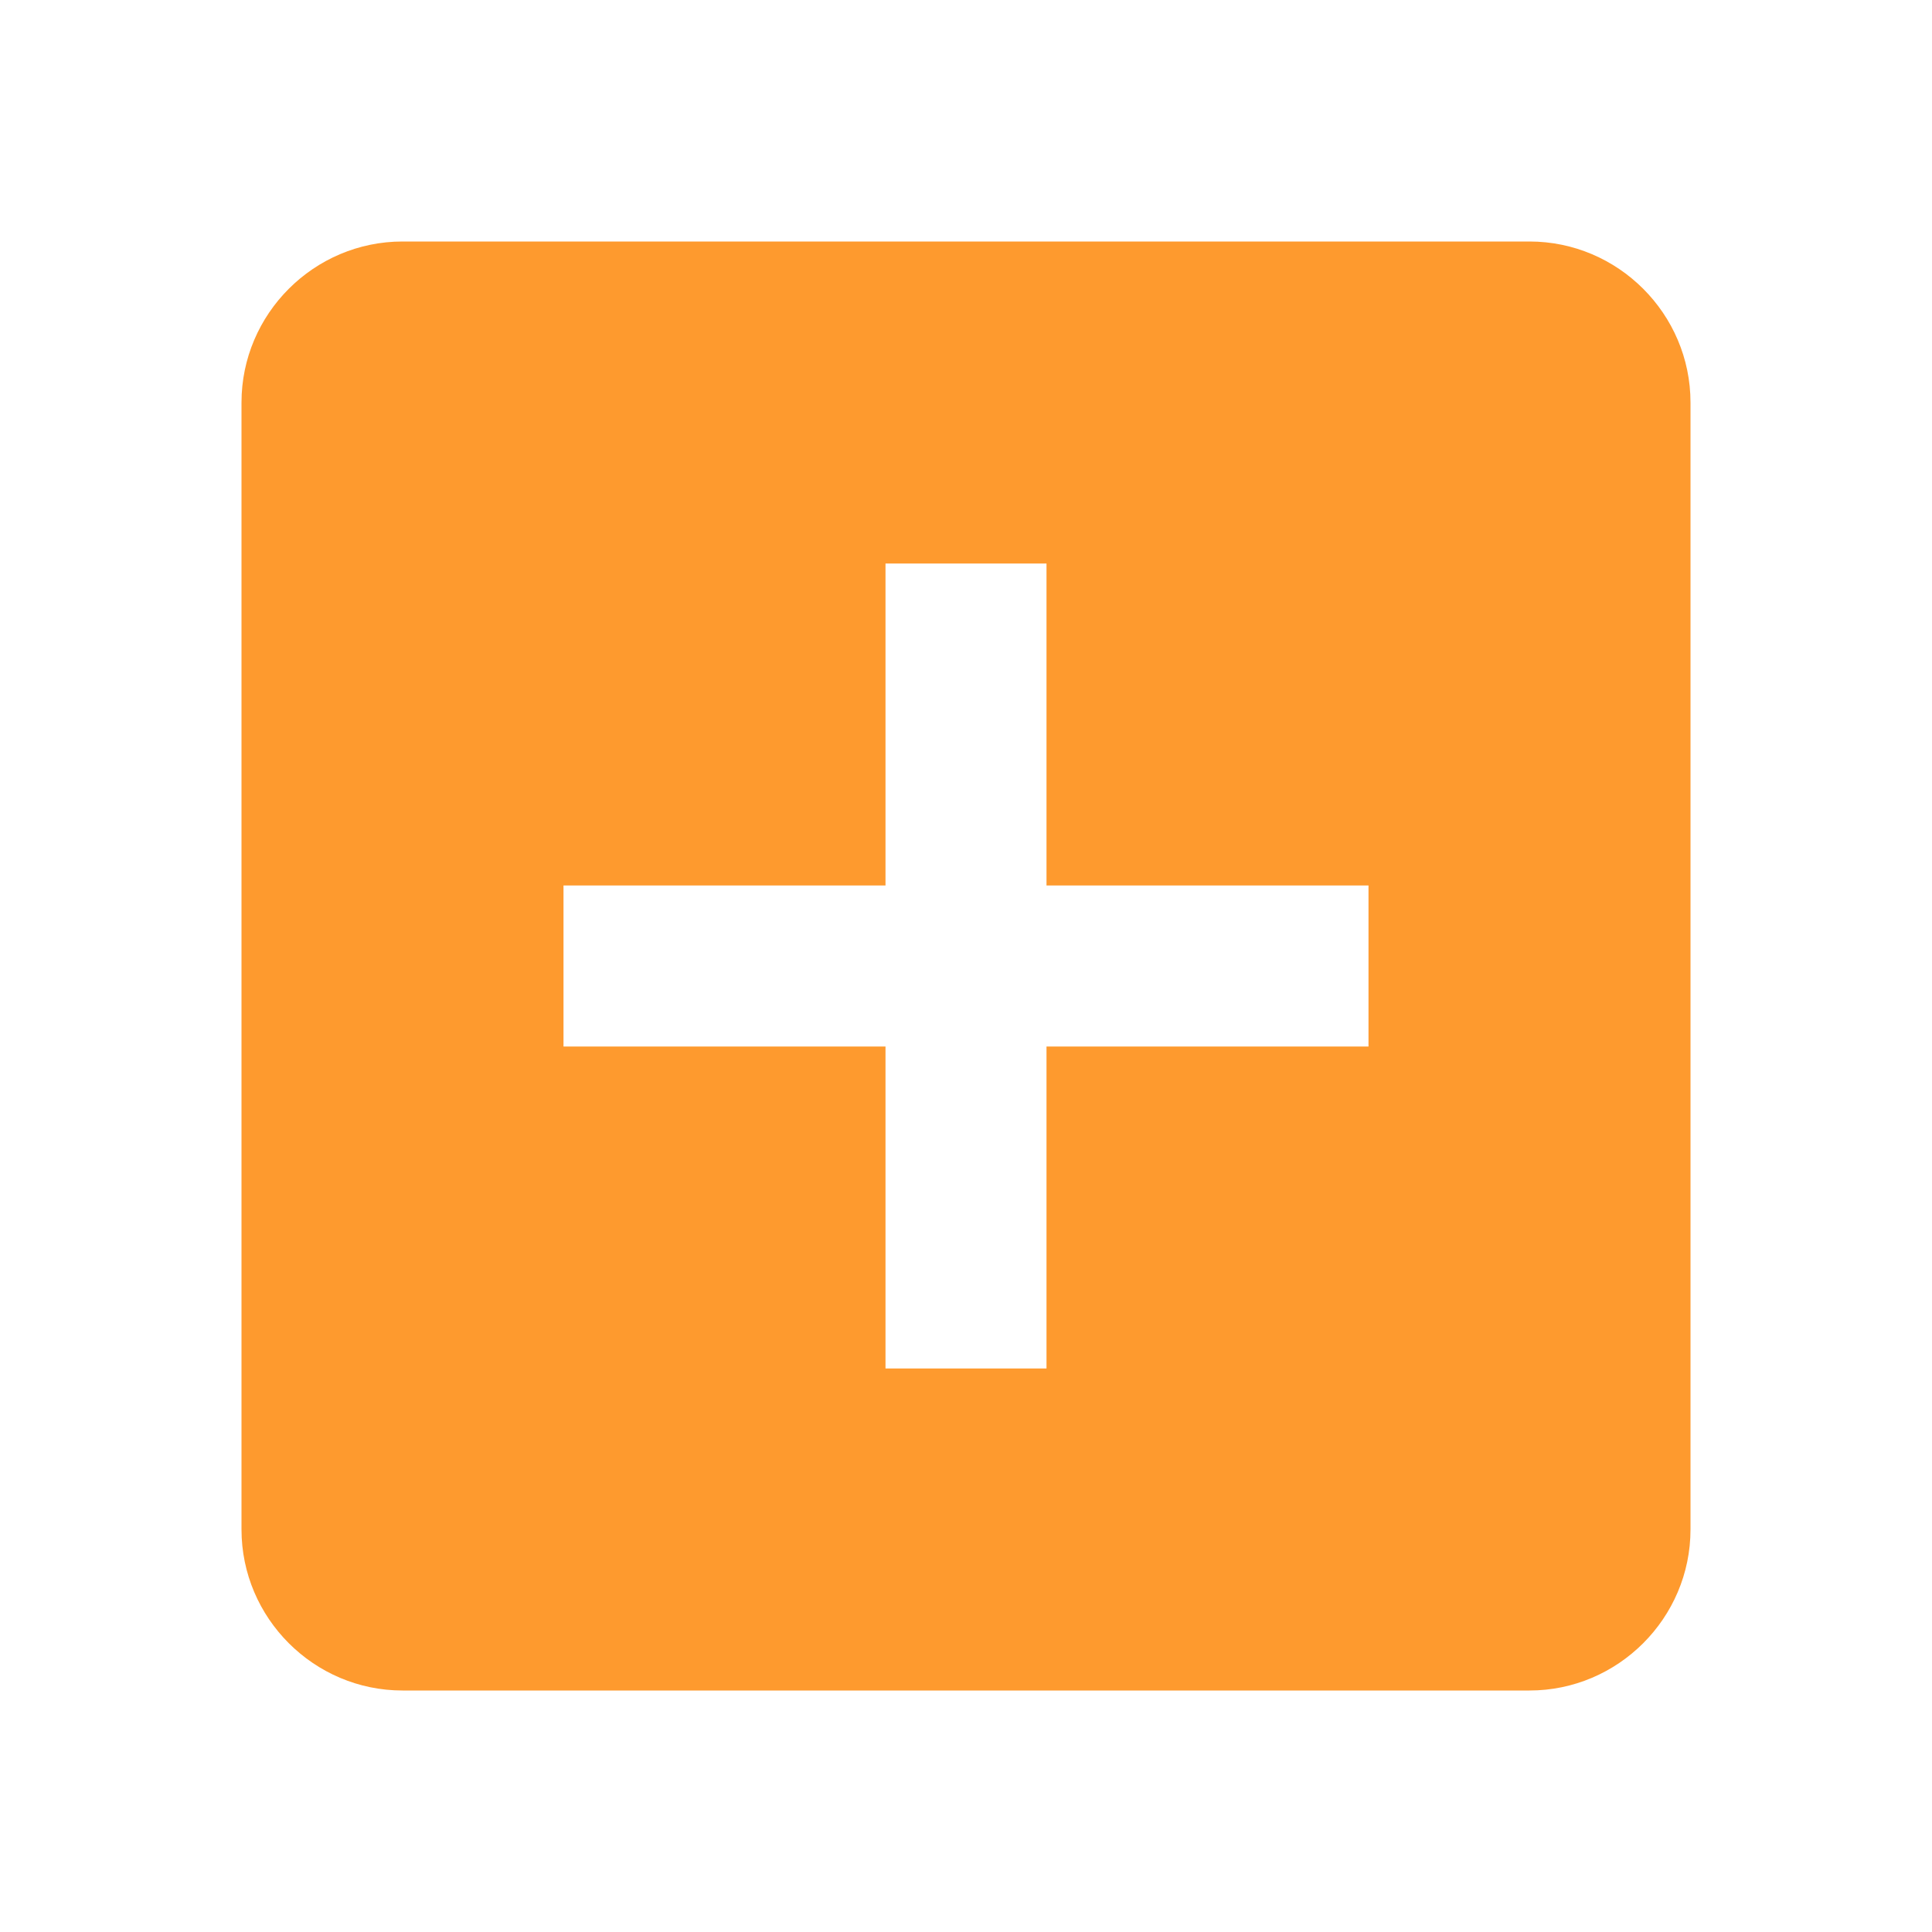
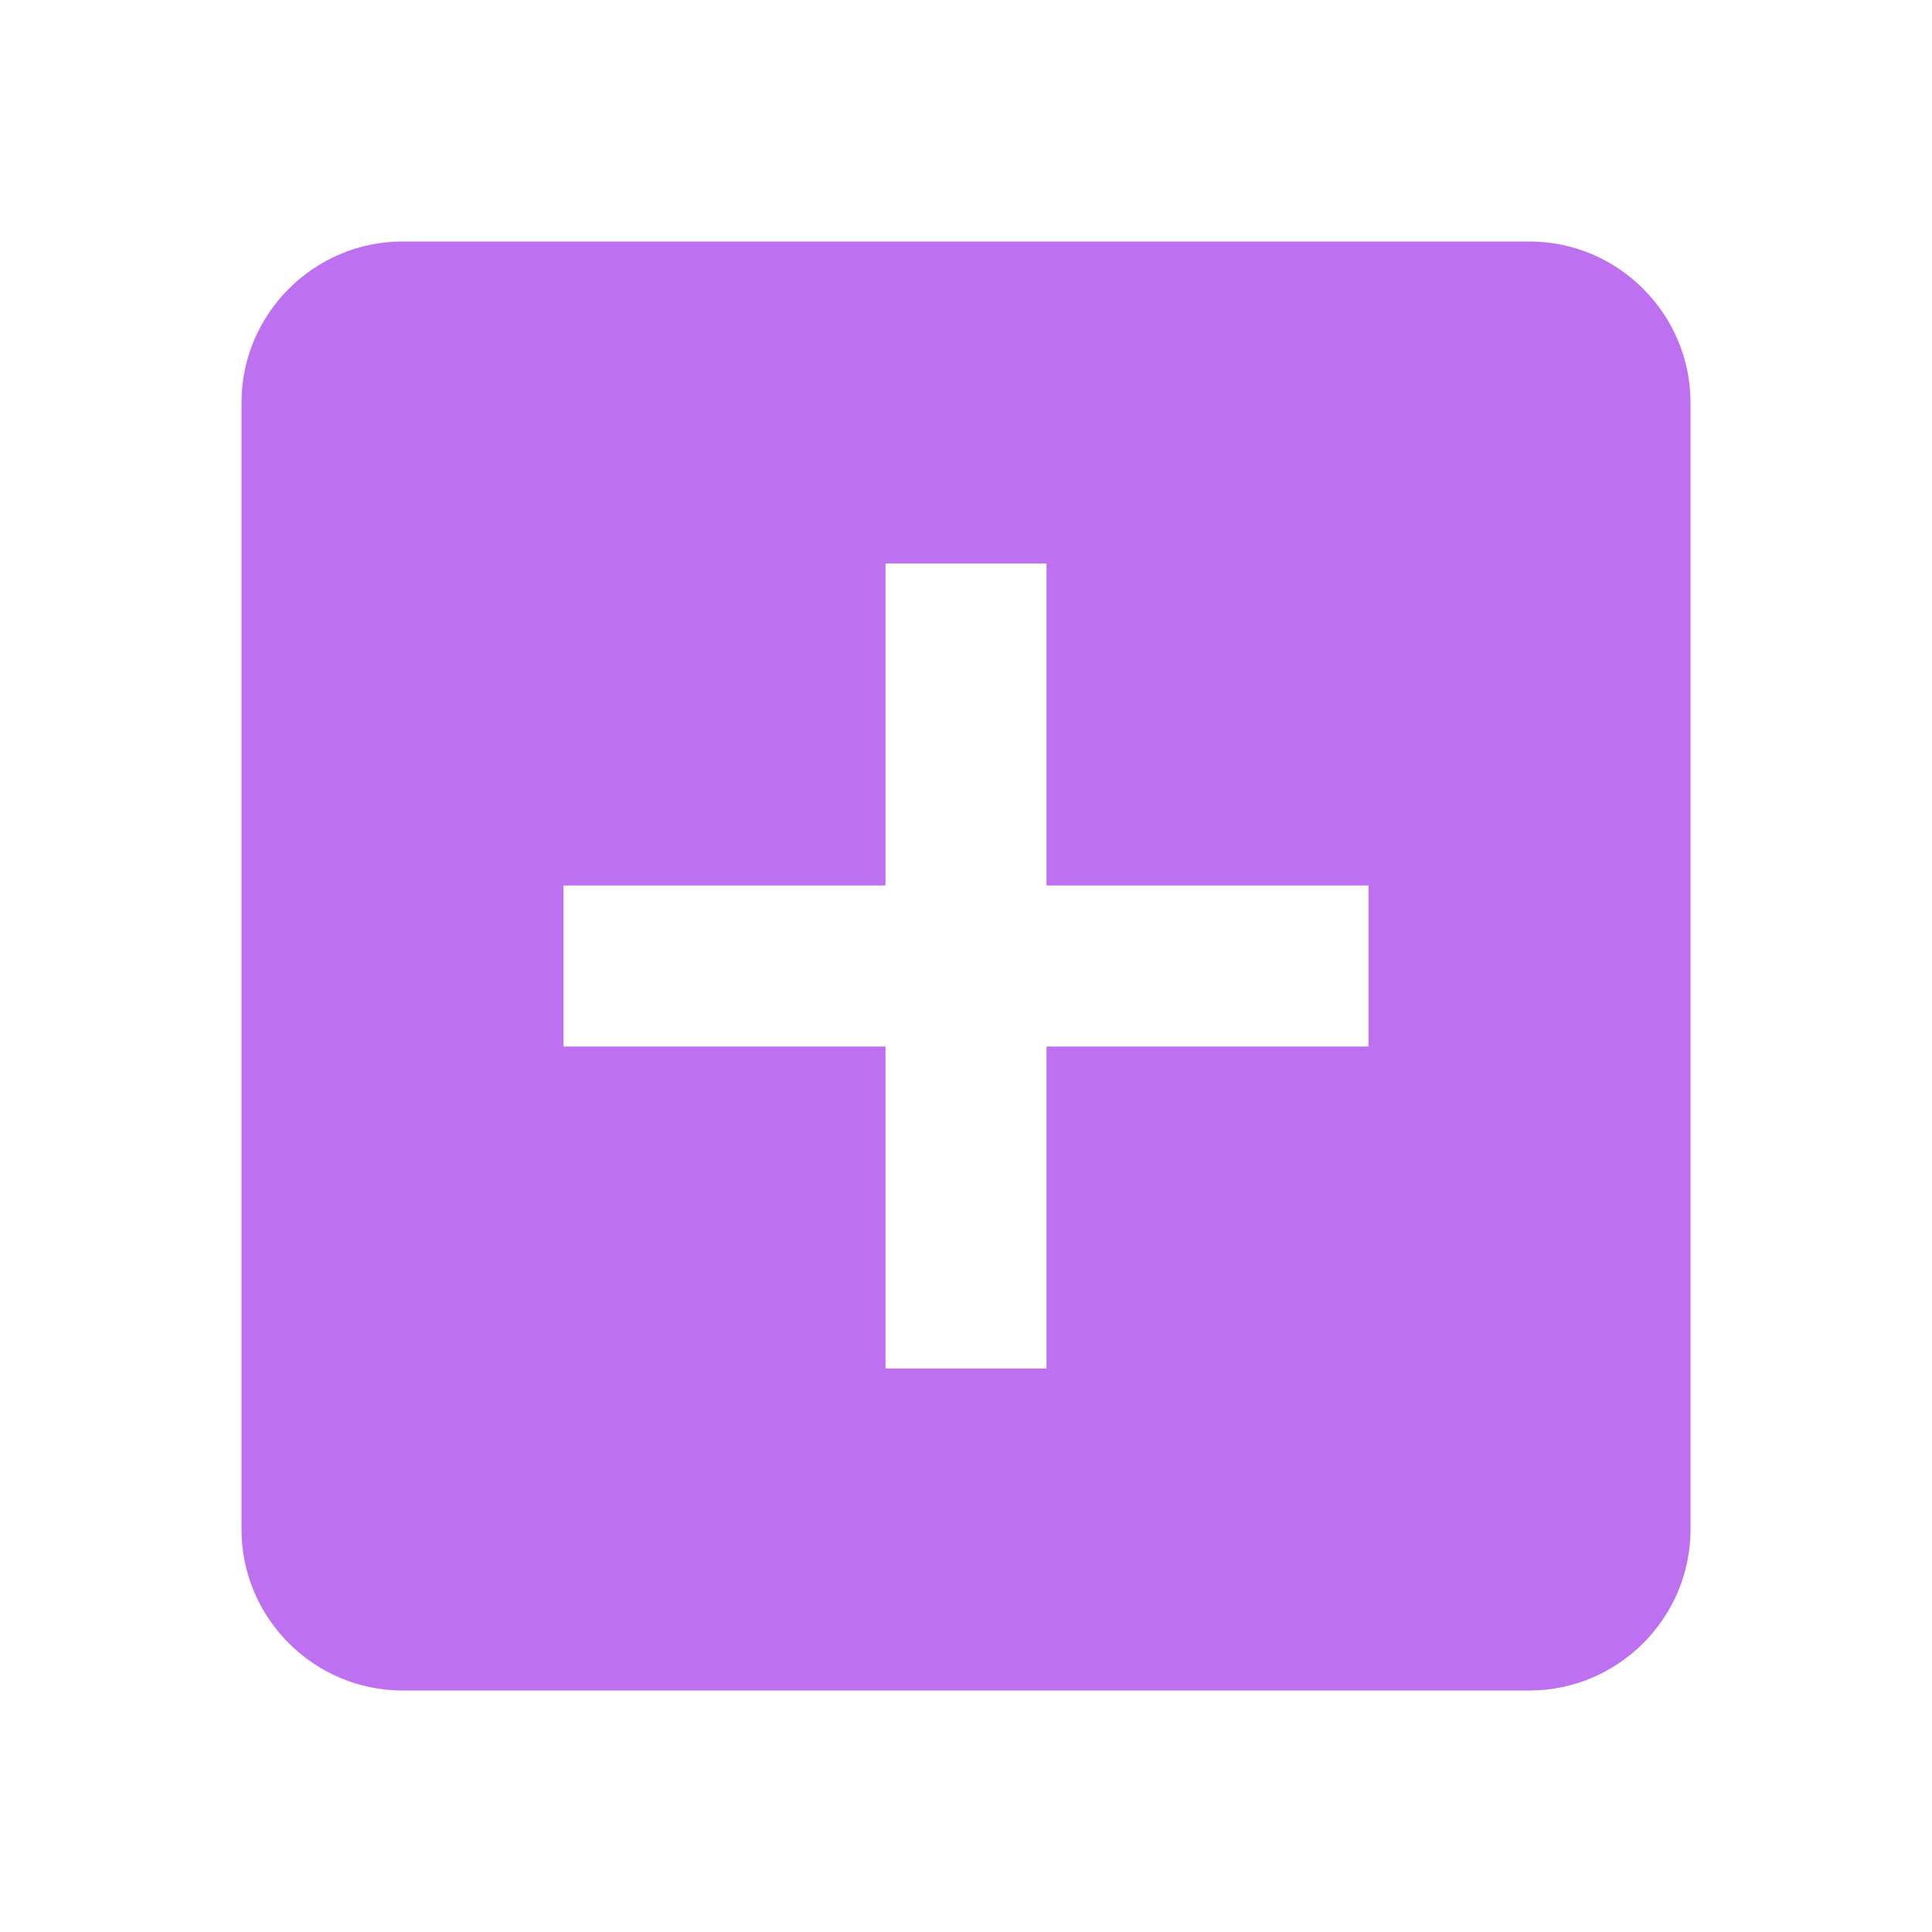
<svg xmlns="http://www.w3.org/2000/svg" version="1.1" id="Layer_1" x="0px" y="0px" viewBox="0 0 24 24" style="enable-background:new 0 0 24 24;" xml:space="preserve">
  <style type="text/css">
	.st0{fill:none;}
- 	.st1{fill:#FE9A2E;}
+ 	.st1{fill:#BD70EF;}
</style>
  <path class="st0" d="M0,0h24v24H0V0z" />
  <path class="st1" d="M19,3H5C3.9,3,3,3.9,3,5v14c0,1.1,0.9,2,2,2h14c1.1,0,2-0.9,2-2V5C21,3.9,20.1,3,19,3z M17,13h-4v4h-2v-4H7v-2  h4V7h2v4h4V13z" />
</svg>
